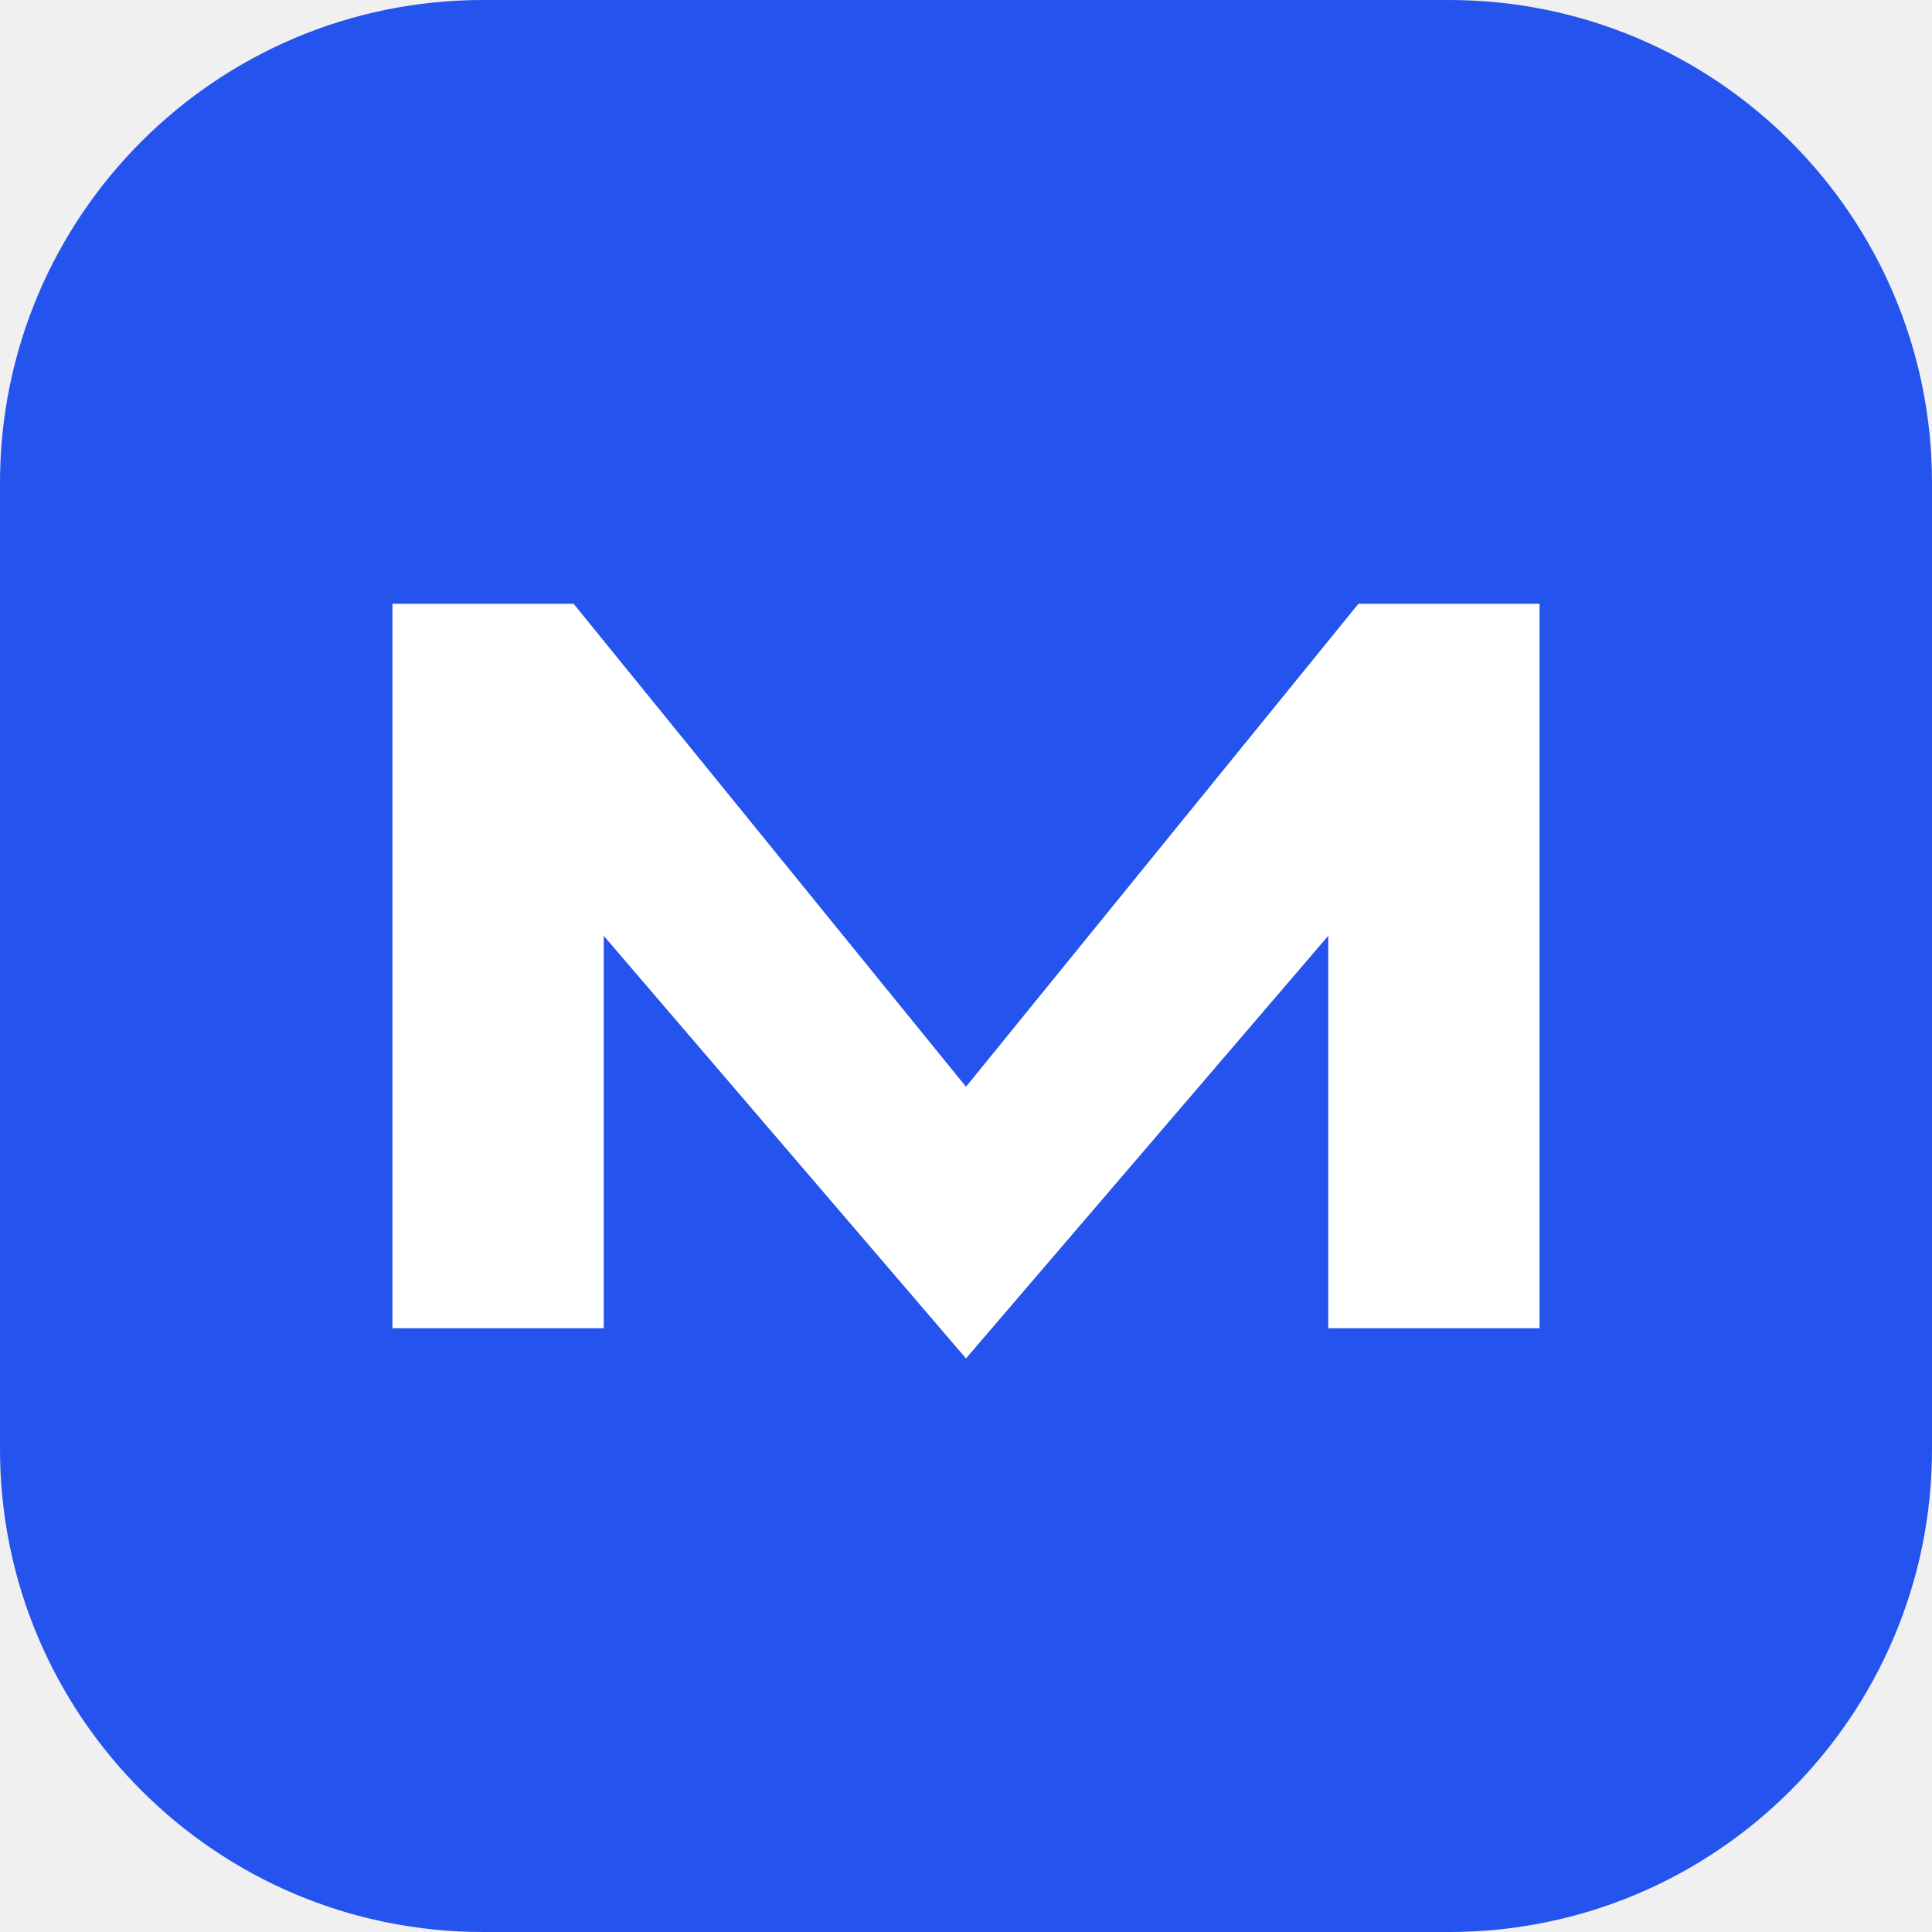
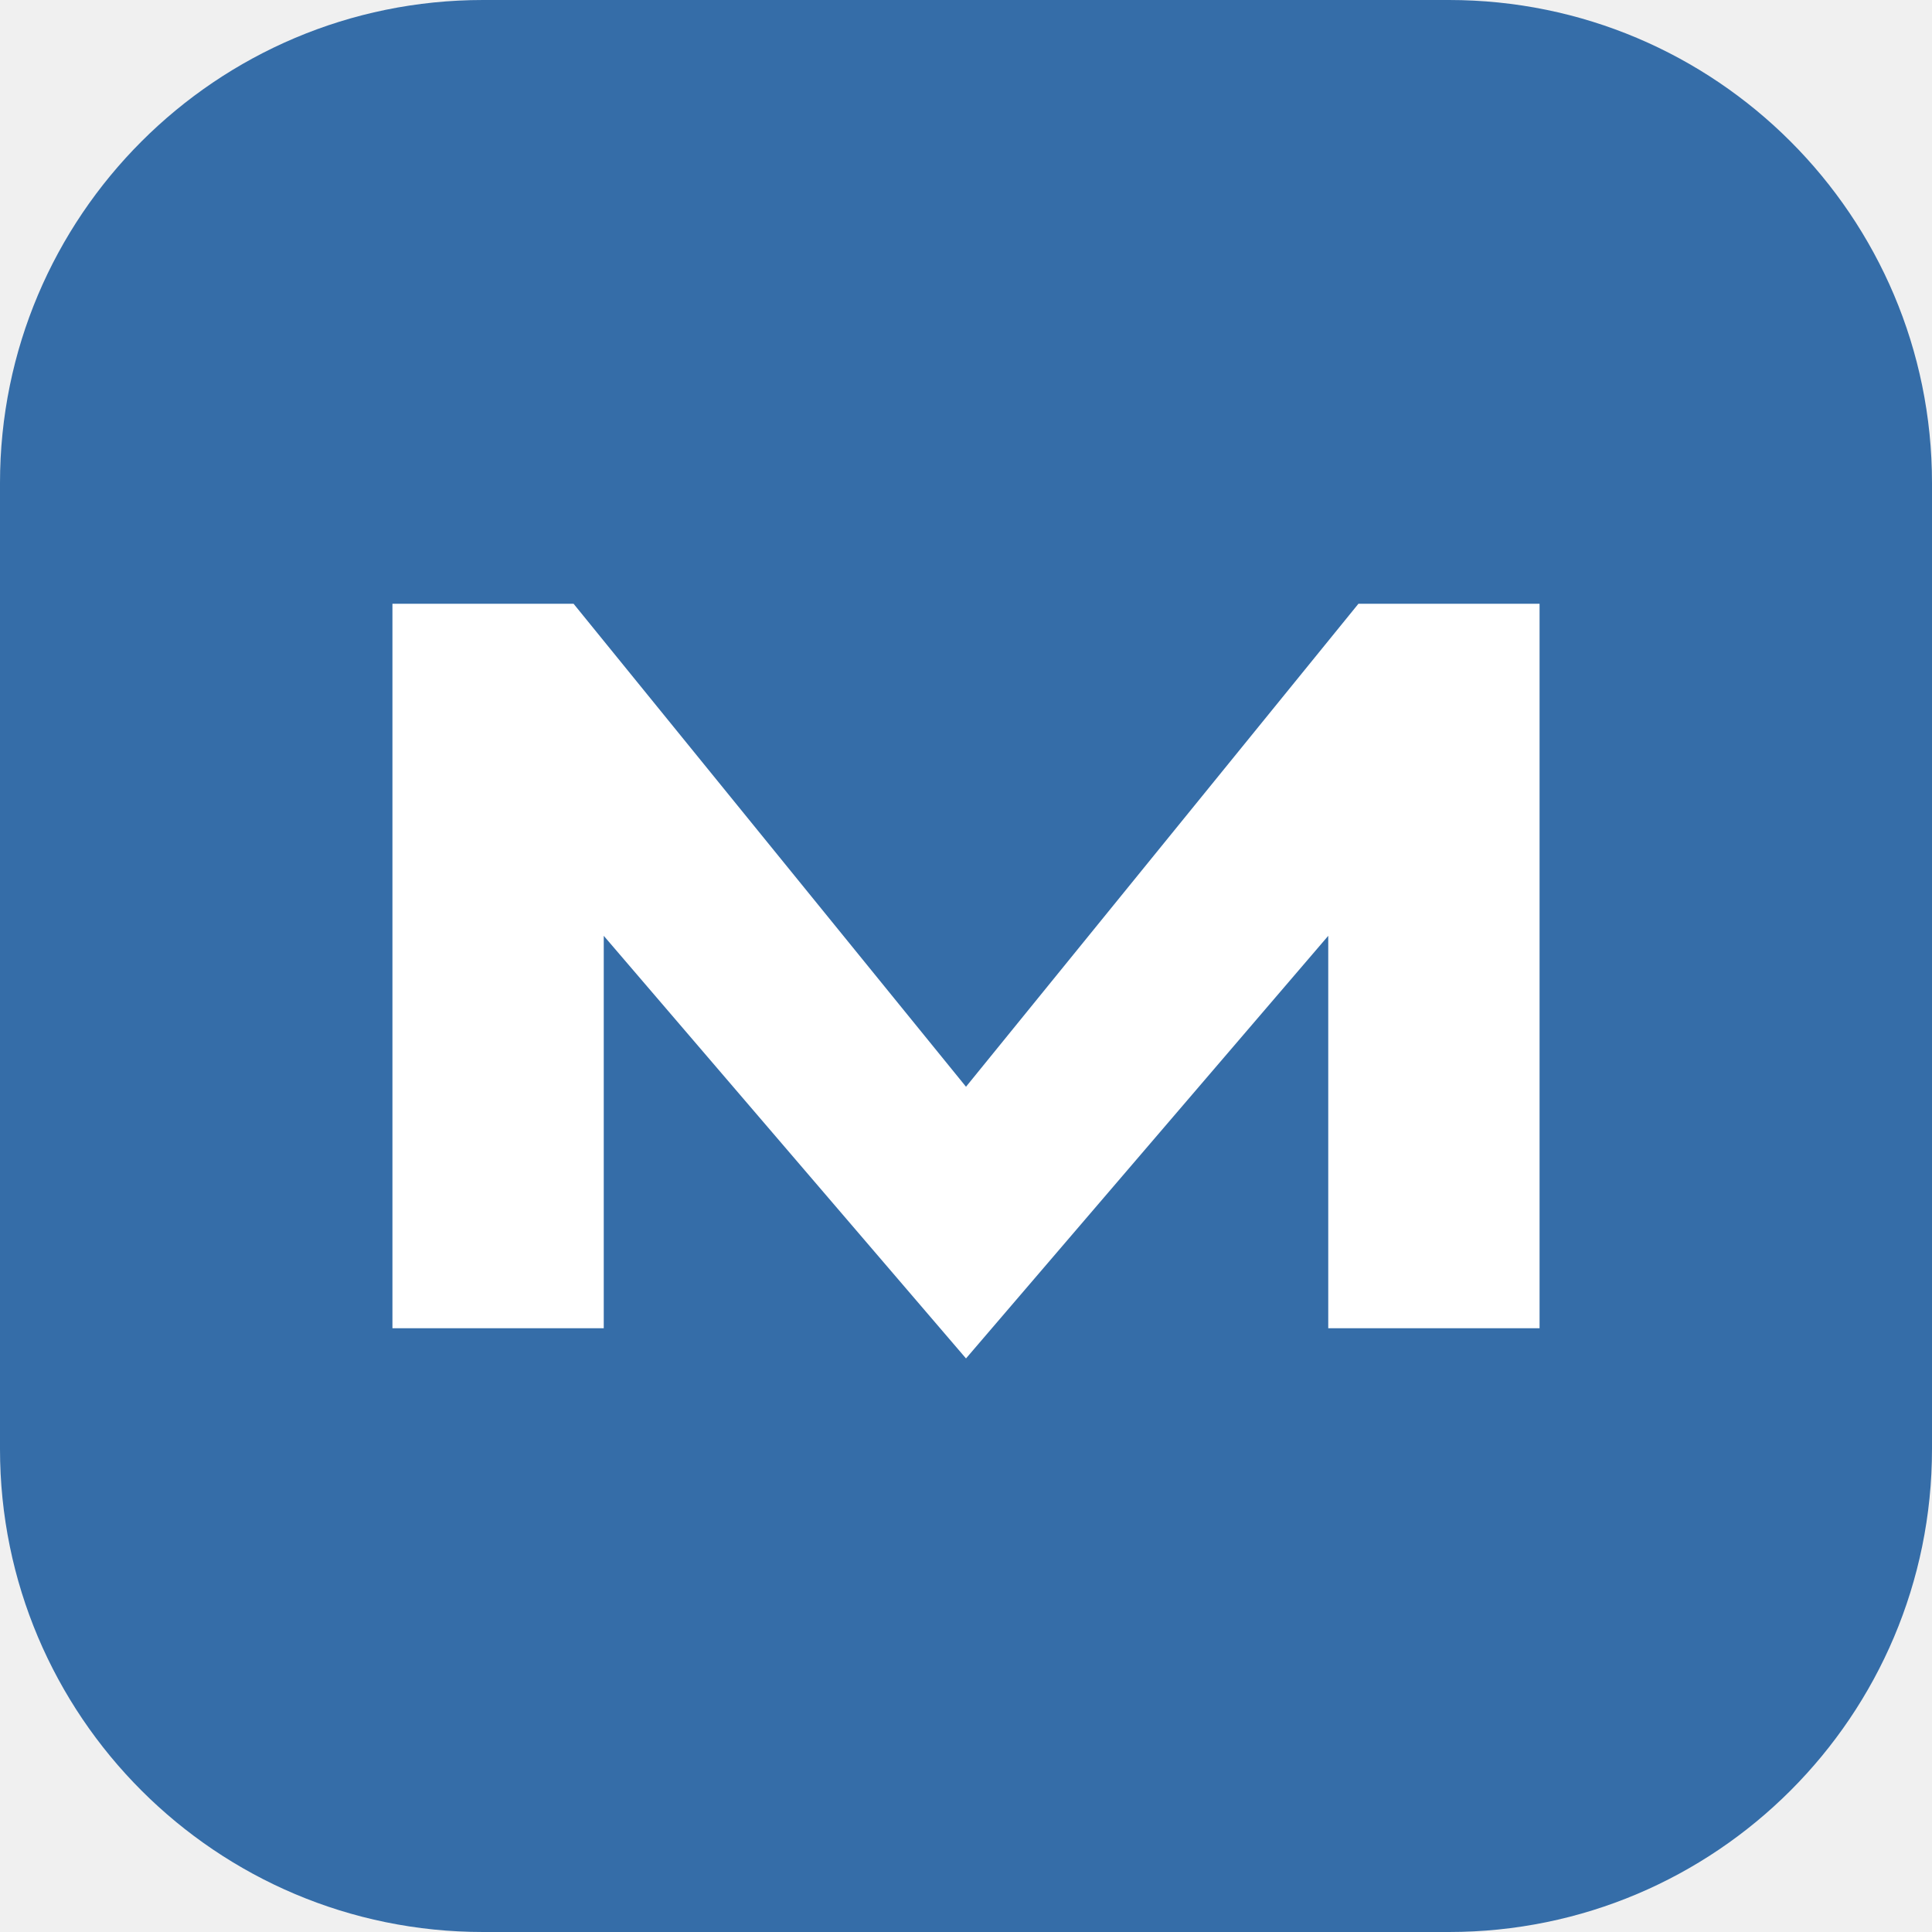
<svg xmlns="http://www.w3.org/2000/svg" viewBox="0 0 64 64">
-   <rect width="64" height="64" rx="16" fill="#2453ed" />
+   <rect width="64" height="64" rx="16" fill="#356da8" />
  <path d="M13 44V20h6l13 16 13-16h6v24h-7V31L32 45 20 31v13z" fill="white" />
</svg>
